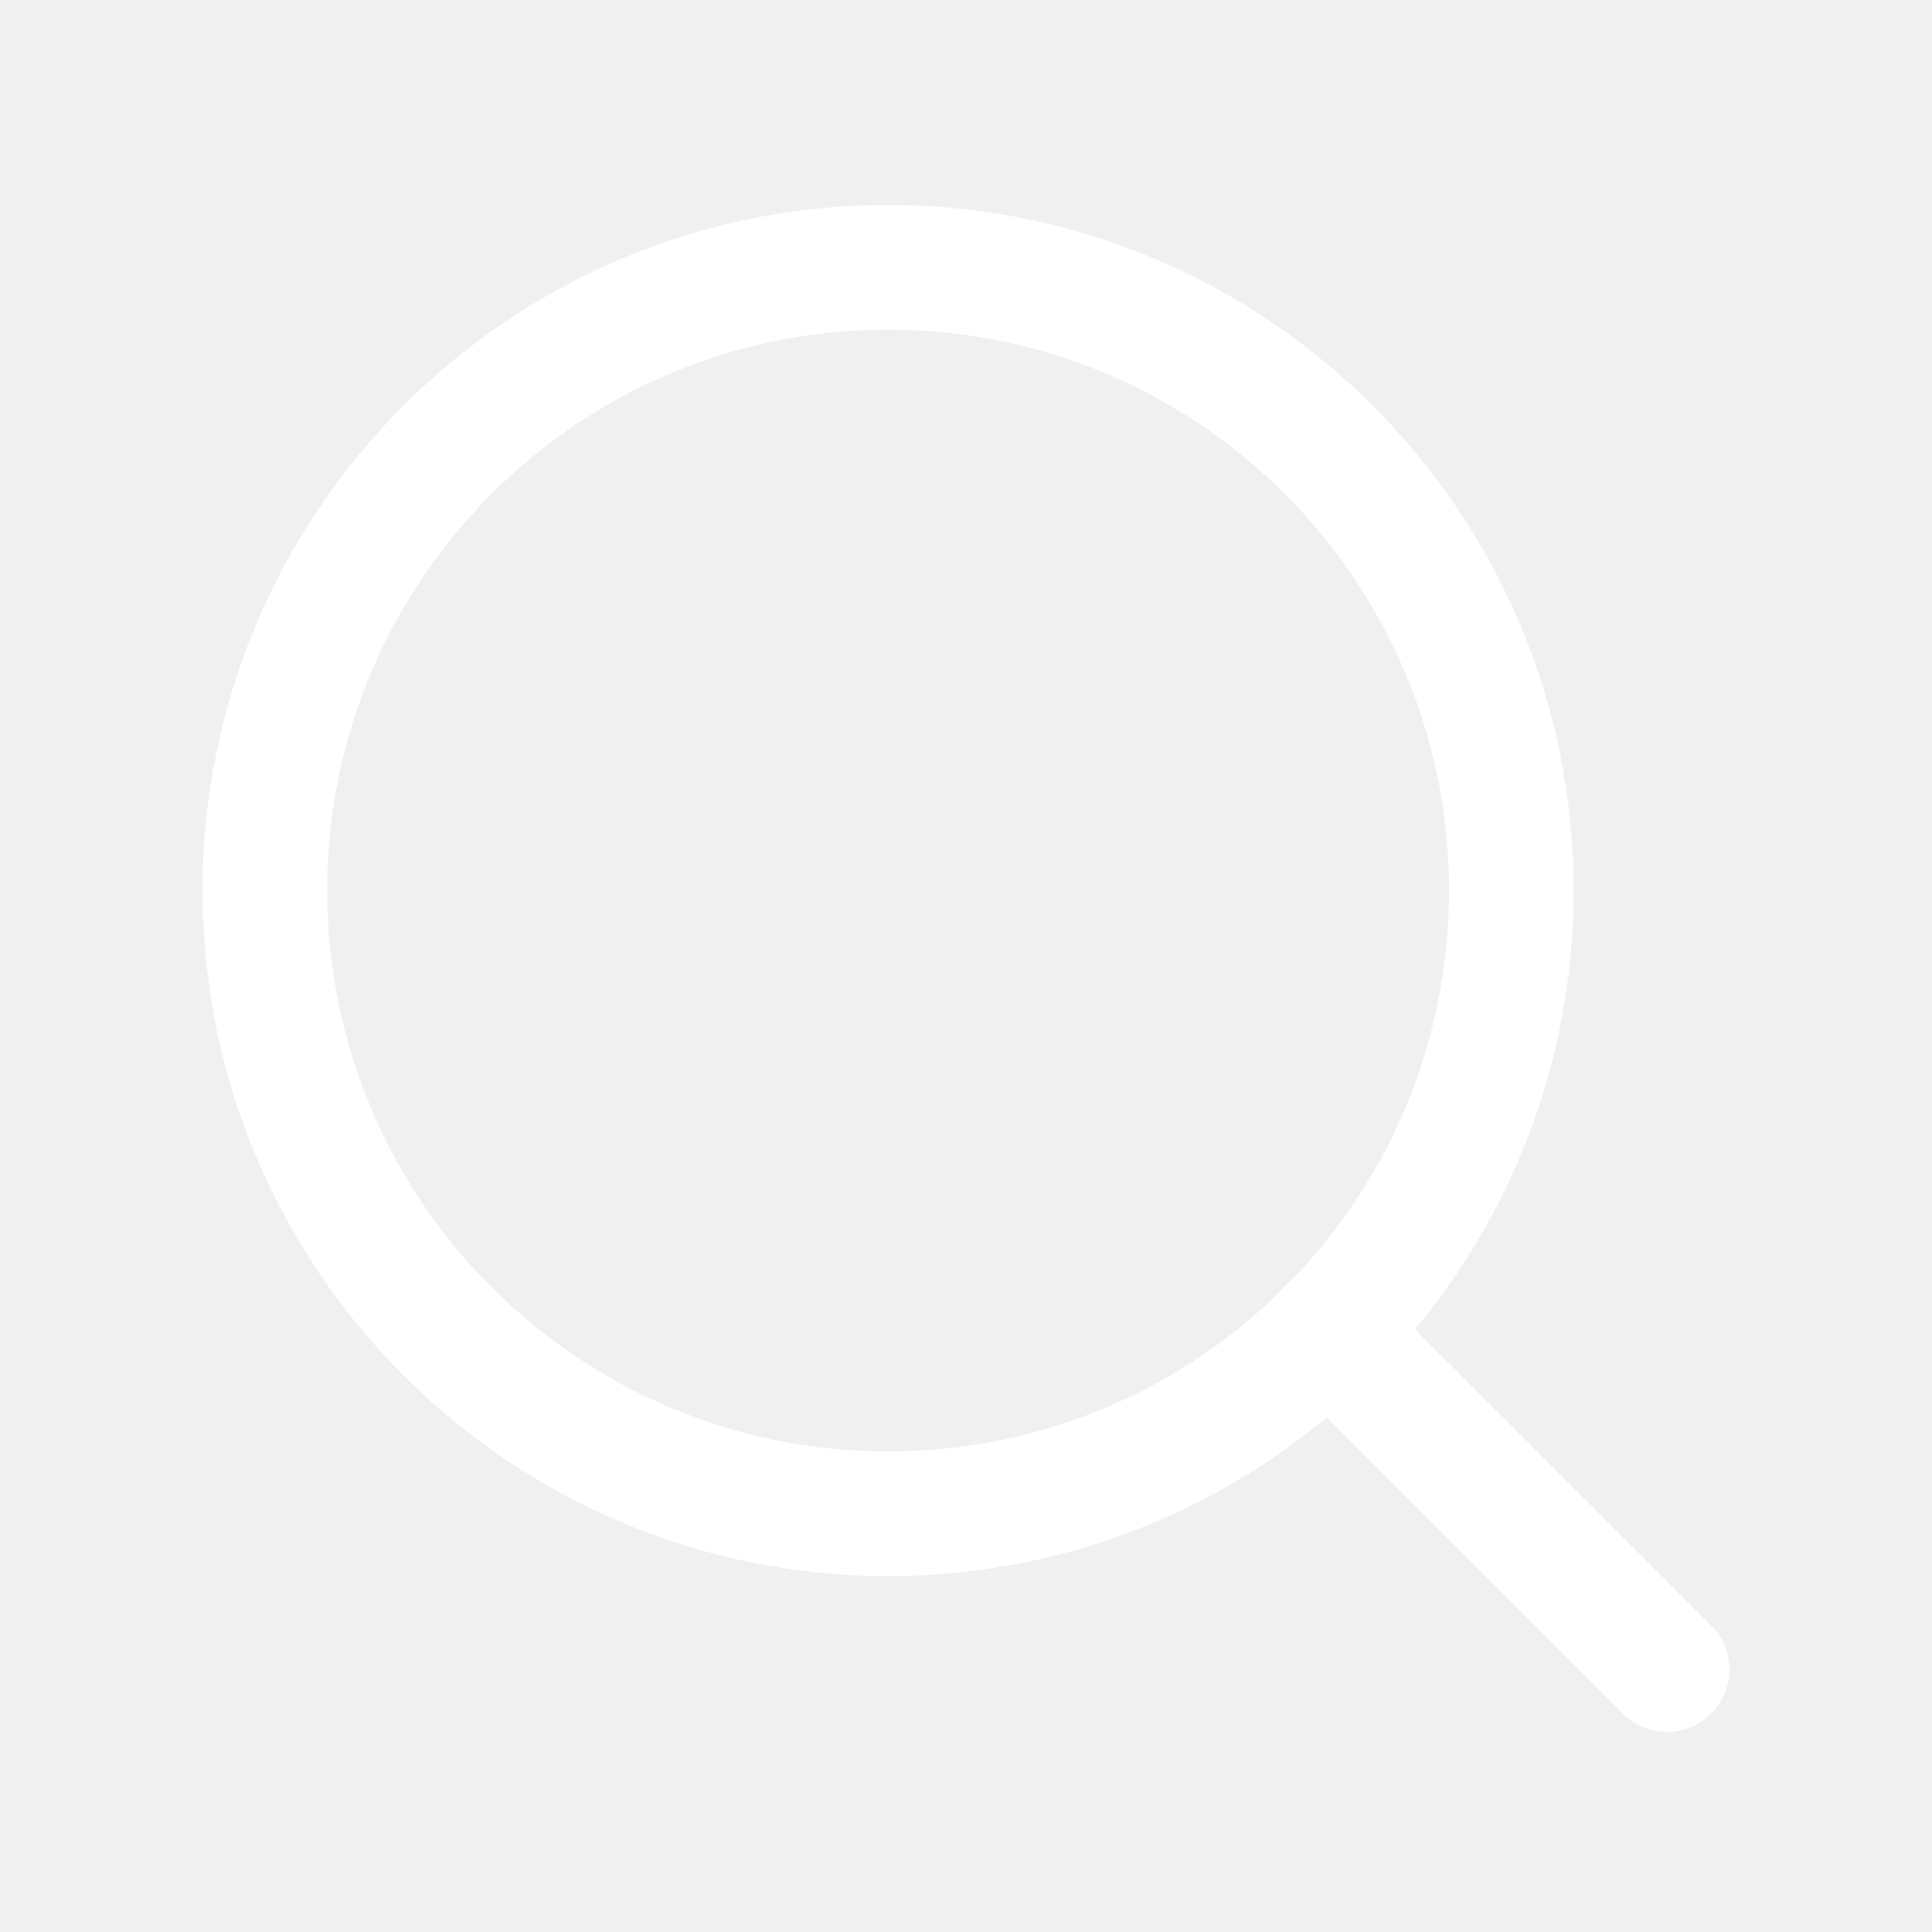
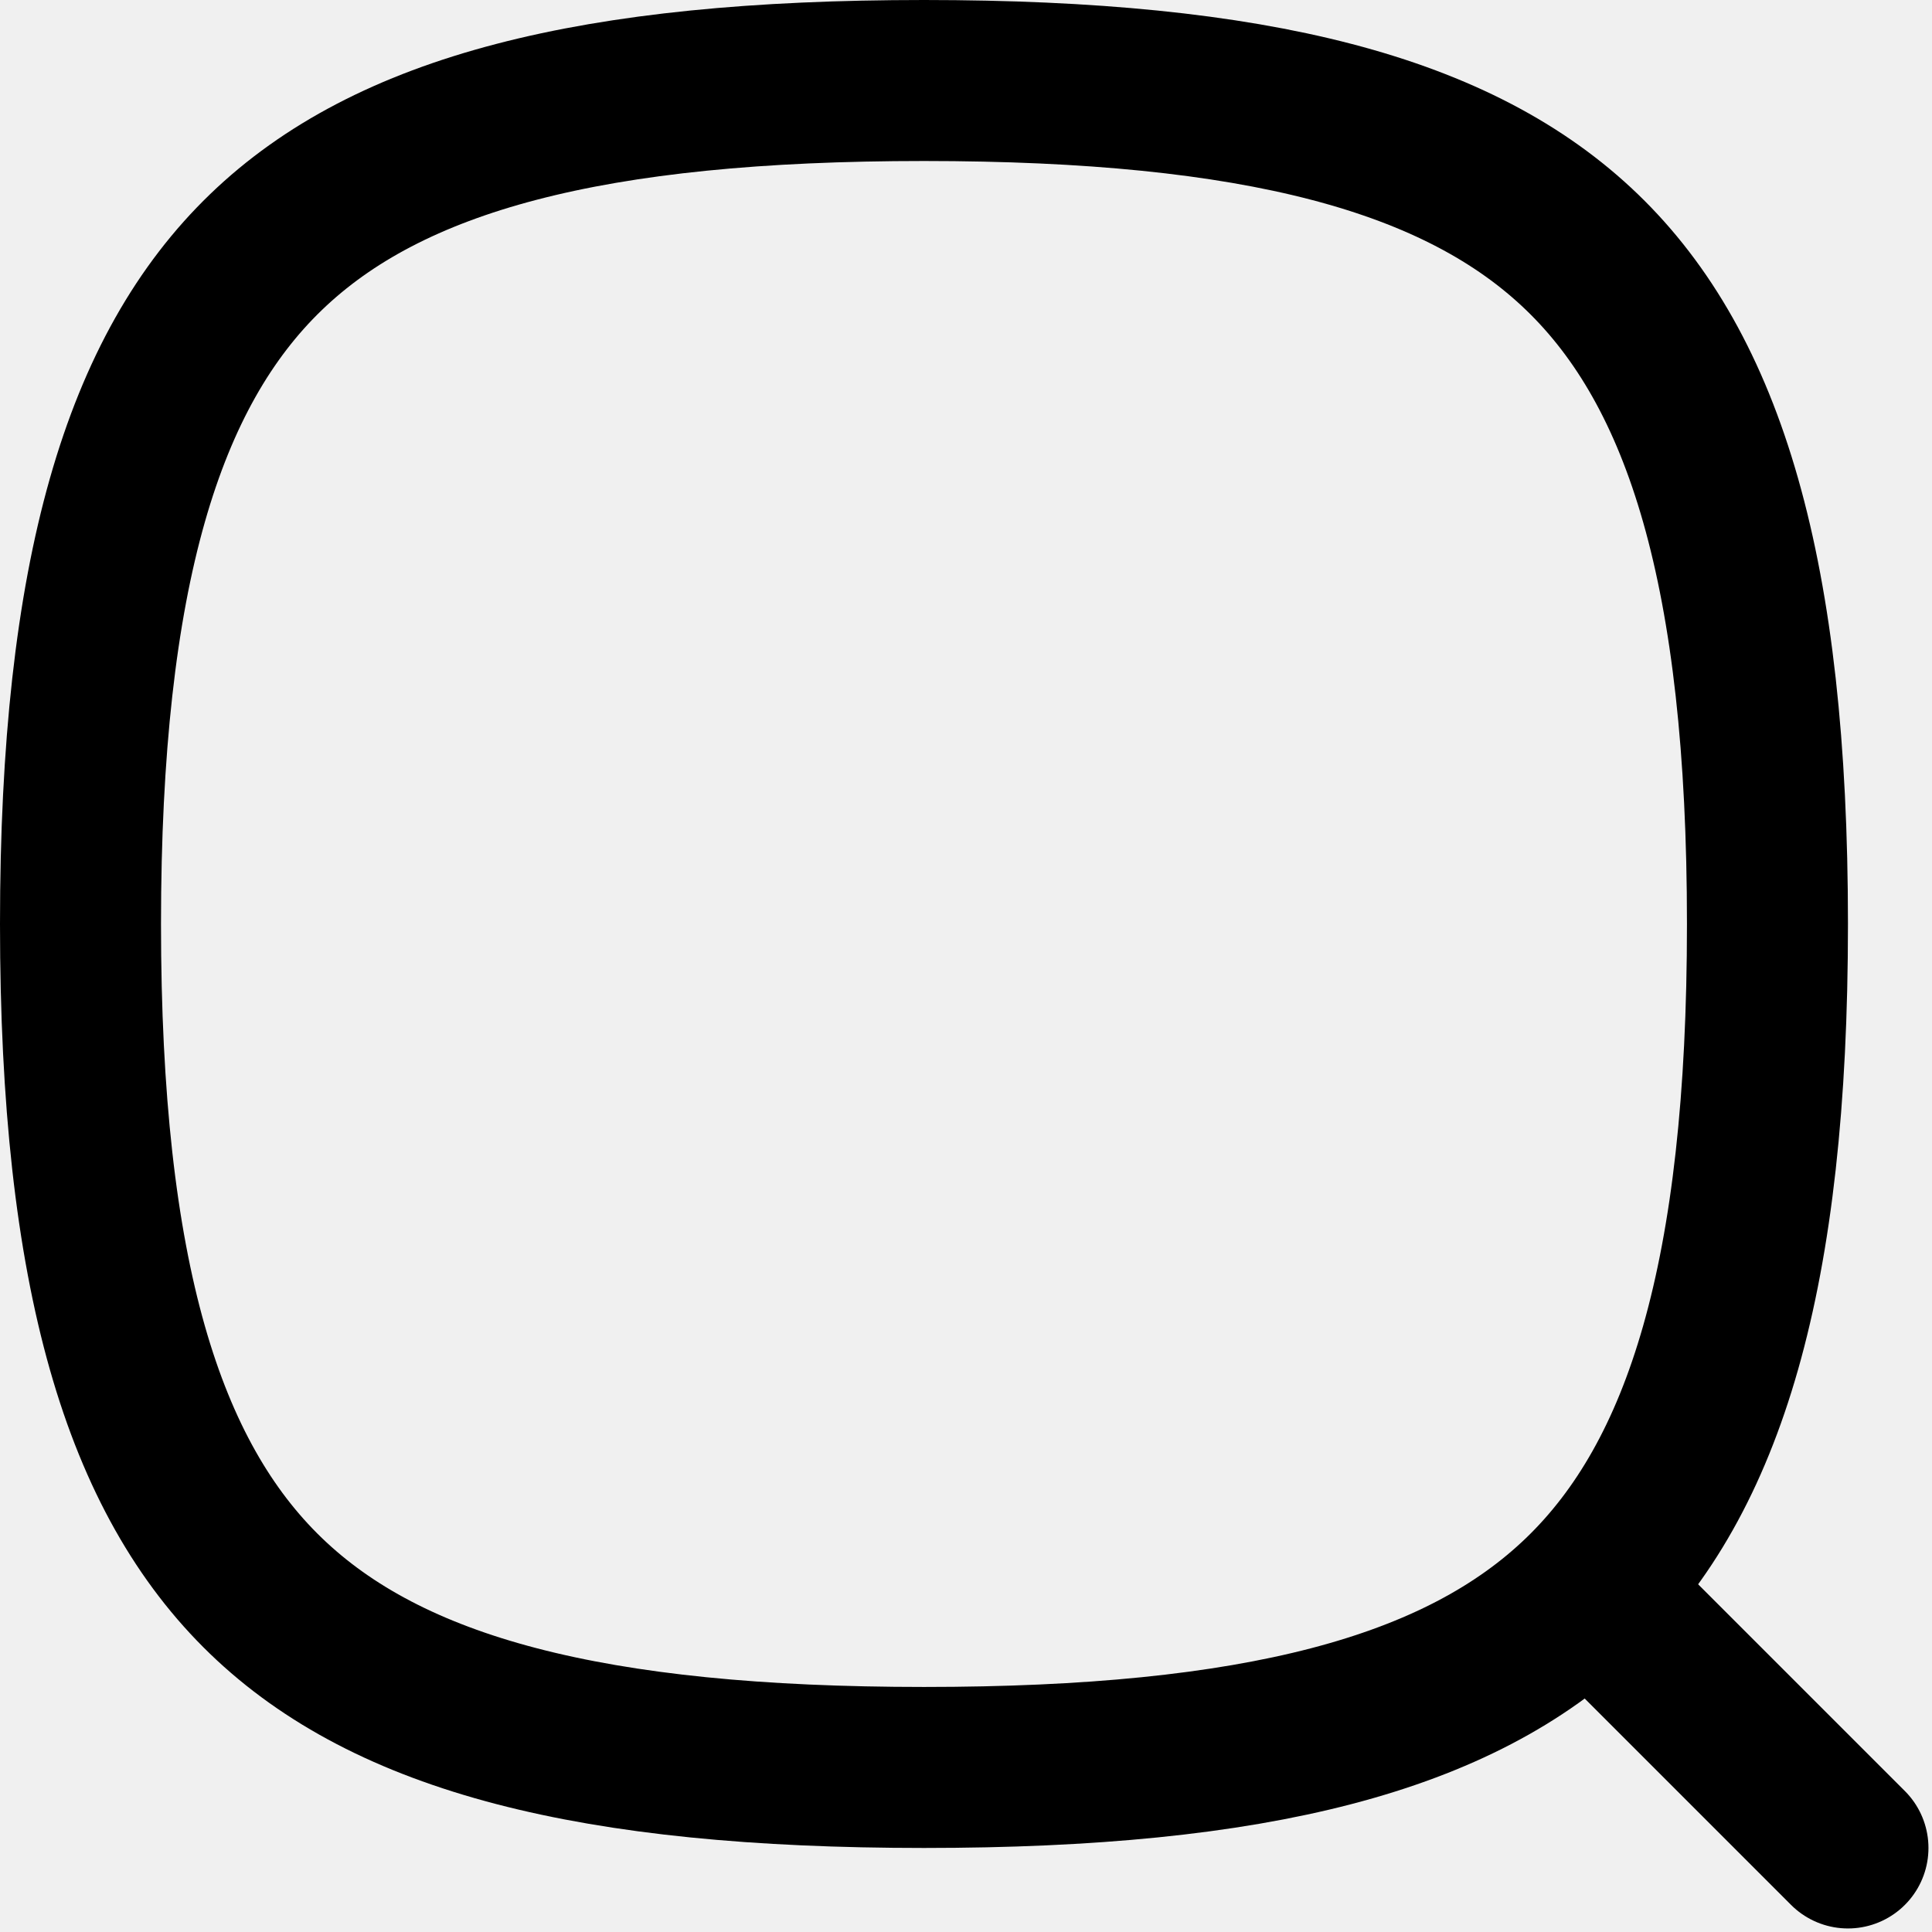
- <svg xmlns="http://www.w3.org/2000/svg" width="31" height="31" viewBox="0 0 31 31" fill="none">
-   <path d="M14.25 24.289C19.773 24.289 24.25 19.812 24.25 14.289C24.25 8.766 19.773 4.289 14.25 4.289C8.727 4.289 4.25 8.766 4.25 14.289C4.25 19.812 8.727 24.289 14.25 24.289Z" stroke="white" stroke-width="2" stroke-linecap="round" stroke-linejoin="round" />
-   <path d="M26.75 26.789L21.312 21.352" stroke="white" stroke-width="2" stroke-linecap="round" stroke-linejoin="round" />
+ <svg xmlns="http://www.w3.org/2000/svg" width="24" height="24" viewBox="0 0 24 24" fill="none">
+   <path d="M11.479 21.956C15.606 21.956 18.125 21.297 19.653 19.824C21.173 18.358 21.956 15.848 21.956 11.478C21.956 7.108 21.173 4.599 19.653 3.133C18.125 1.659 15.606 1.001 11.479 1C7.35 1 4.831 1.659 3.303 3.133C1.783 4.599 1 7.108 1 11.478C1 15.848 1.783 18.358 3.303 19.824C4.831 21.298 7.35 21.956 11.479 21.956Z" stroke="currentColor" stroke-width="2" stroke-linecap="round" stroke-linejoin="round" />
+   <path d="M22.956 22.956L20.348 20.348" stroke="currentColor" stroke-width="2" stroke-linecap="round" stroke-linejoin="round" />
</svg>
